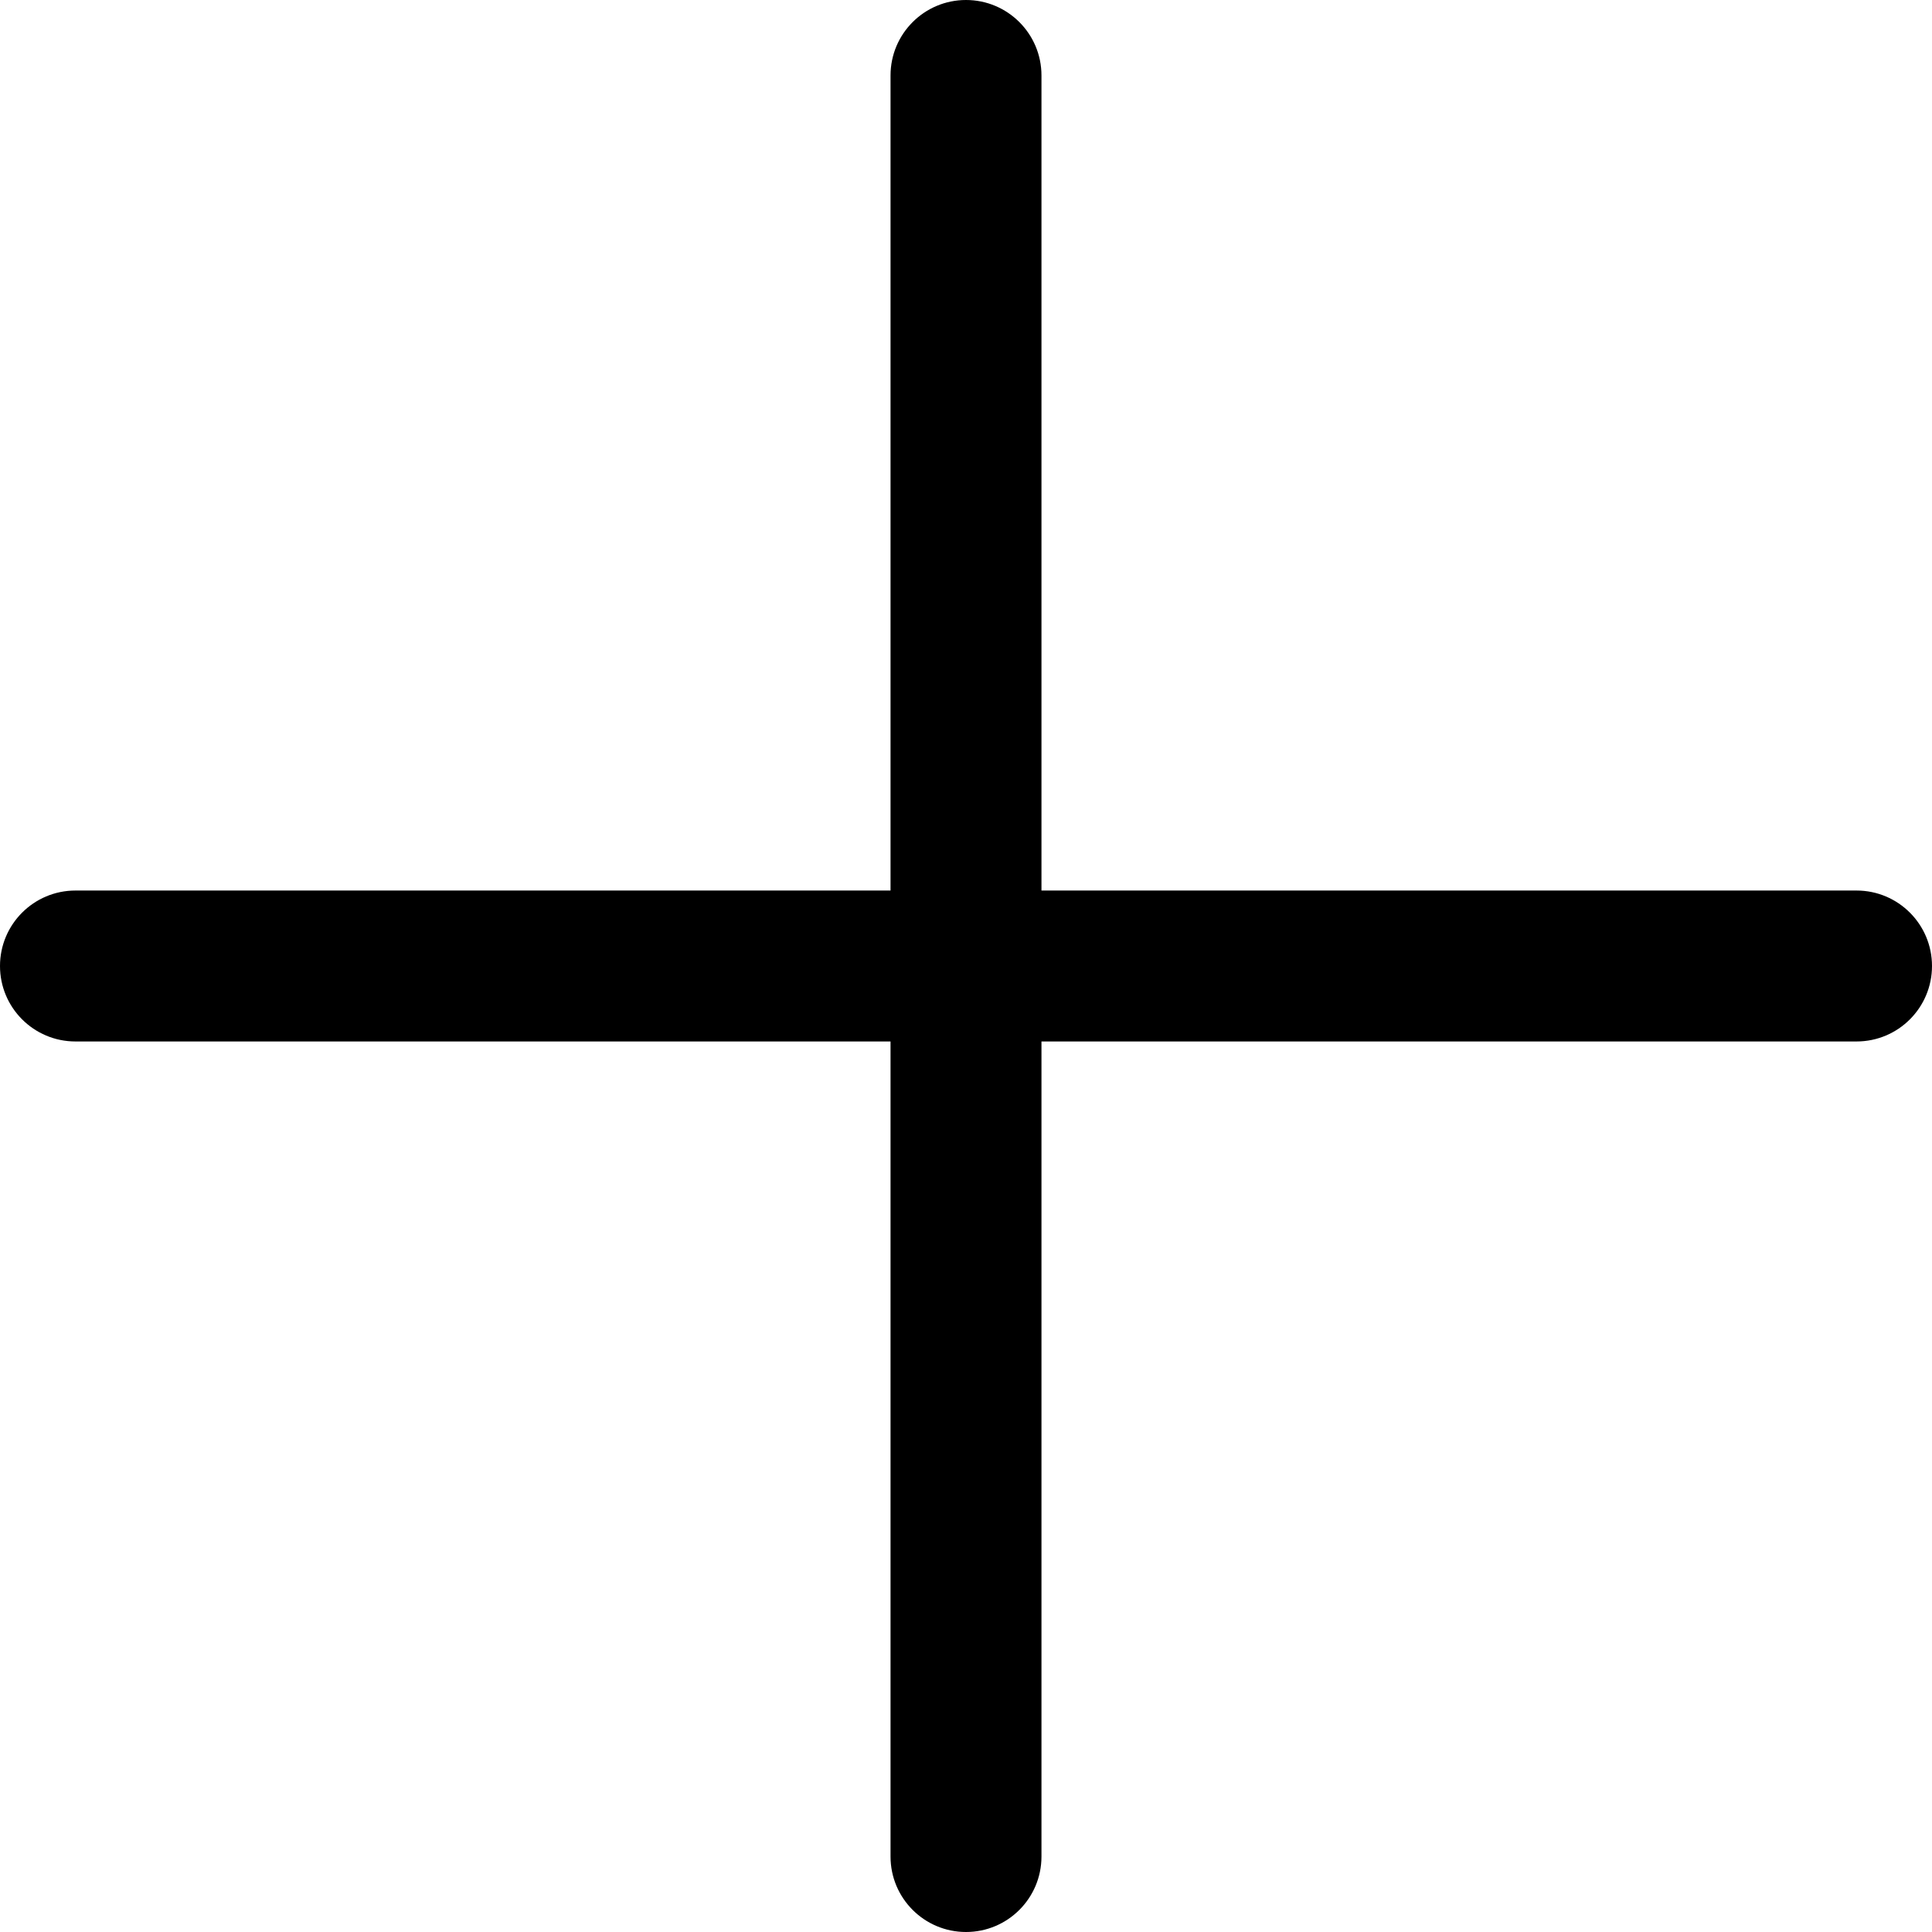
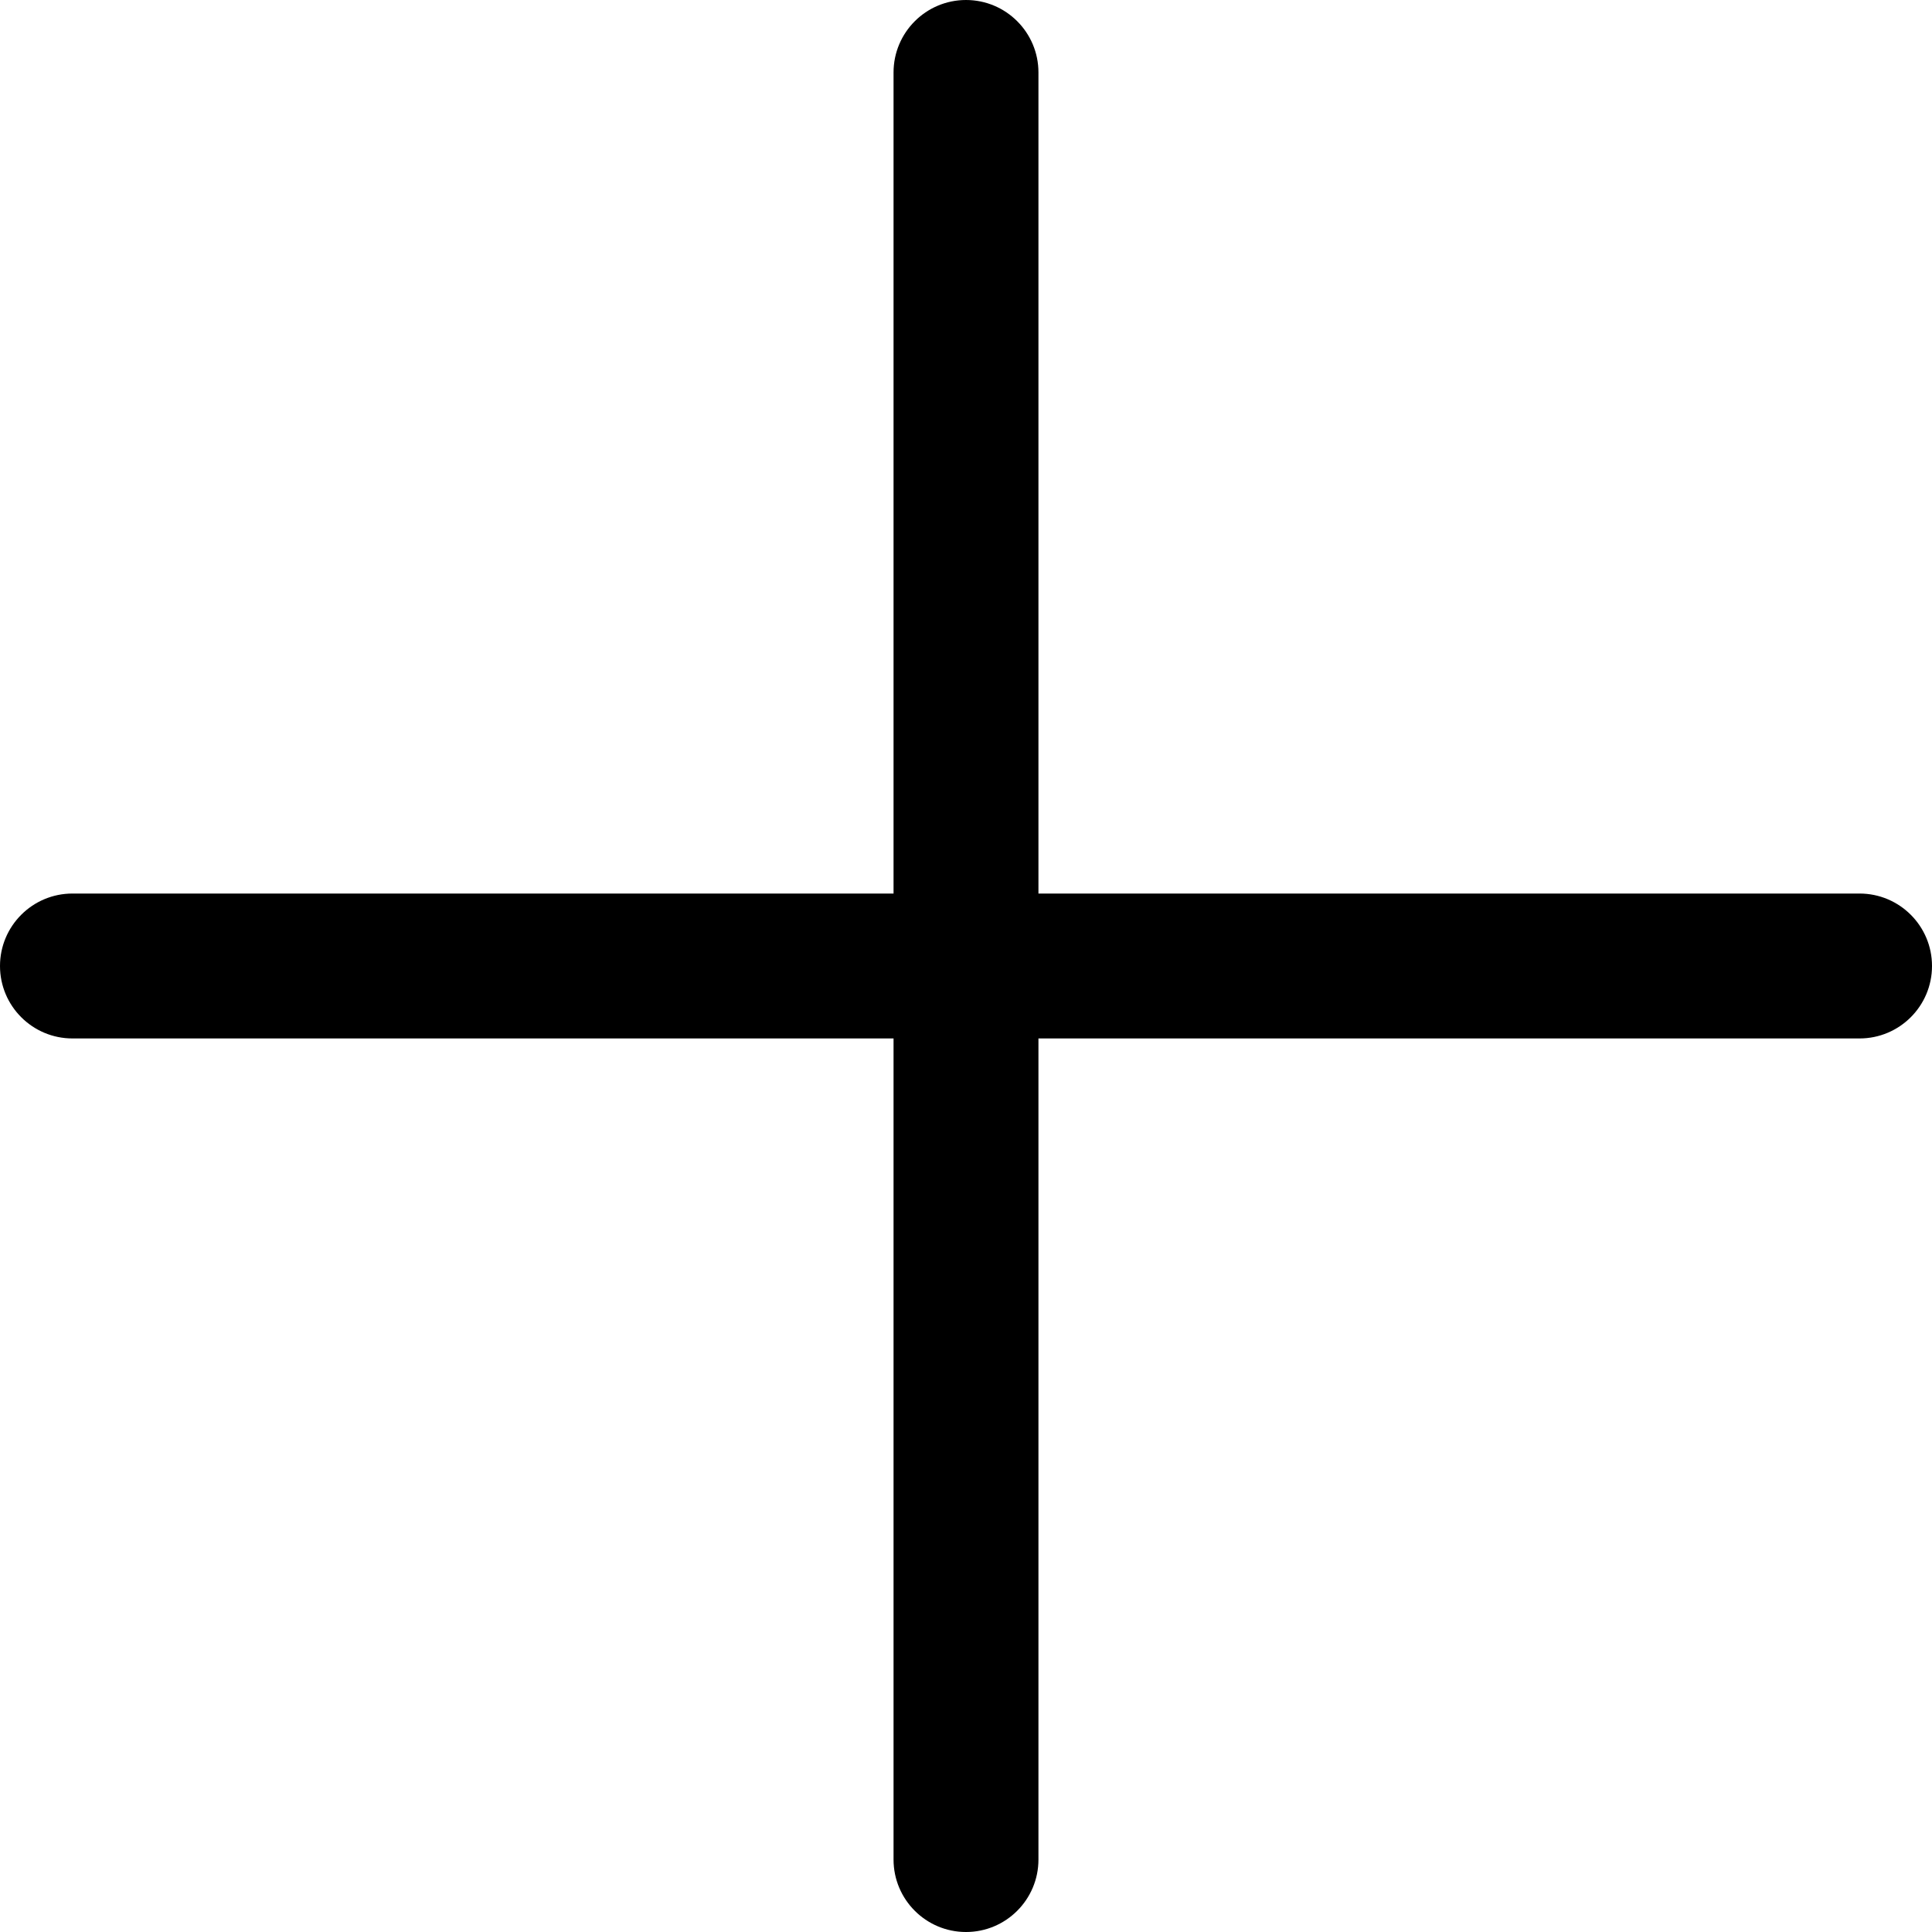
- <svg xmlns="http://www.w3.org/2000/svg" version="1.1" width="512" height="512" x="0" y="0" viewBox="0 0 512 512" style="" xml:space="preserve">
+ <svg xmlns="http://www.w3.org/2000/svg" version="1.1" width="512" height="512" x="0" y="0" viewBox="0 0 426.667 426.667" style="" xml:space="preserve">
  <g>
-     <g>
-       <g>
-         <path d="M492,236H276V20c0-11.046-8.954-20-20-20c-11.046,0-20,8.954-20,20v216H20c-11.046,0-20,8.954-20,20s8.954,20,20,20h216    v216c0,11.046,8.954,20,20,20s20-8.954,20-20V276h216c11.046,0,20-8.954,20-20C512,244.954,503.046,236,492,236z" fill="#000000" data-original="#000000" />
-       </g>
-     </g>
-     <g>
- </g>
-     <g>
- </g>
-     <g>
- </g>
-     <g>
- </g>
-     <g>
- </g>
-     <g>
- </g>
-     <g>
- </g>
-     <g>
- </g>
-     <g>
- </g>
-     <g>
- </g>
-     <g>
- </g>
-     <g>
- </g>
-     <g>
- </g>
-     <g>
- </g>
-     <g>
- </g>
+     <path d="m410.668 229.332h-394.668c-8.832 0-16-7.168-16-16s7.168-16 16-16h394.668c8.832 0 16 7.168 16 16s-7.168 16-16 16zm0 0" fill="#000000" data-original="#000000" />
+     <path d="m213.332 426.668c-8.832 0-16-7.168-16-16v-394.668c0-8.832 7.168-16 16-16s16 7.168 16 16v394.668c0 8.832-7.168 16-16 16zm0 0" fill="#000000" data-original="#000000" />
  </g>
</svg>
